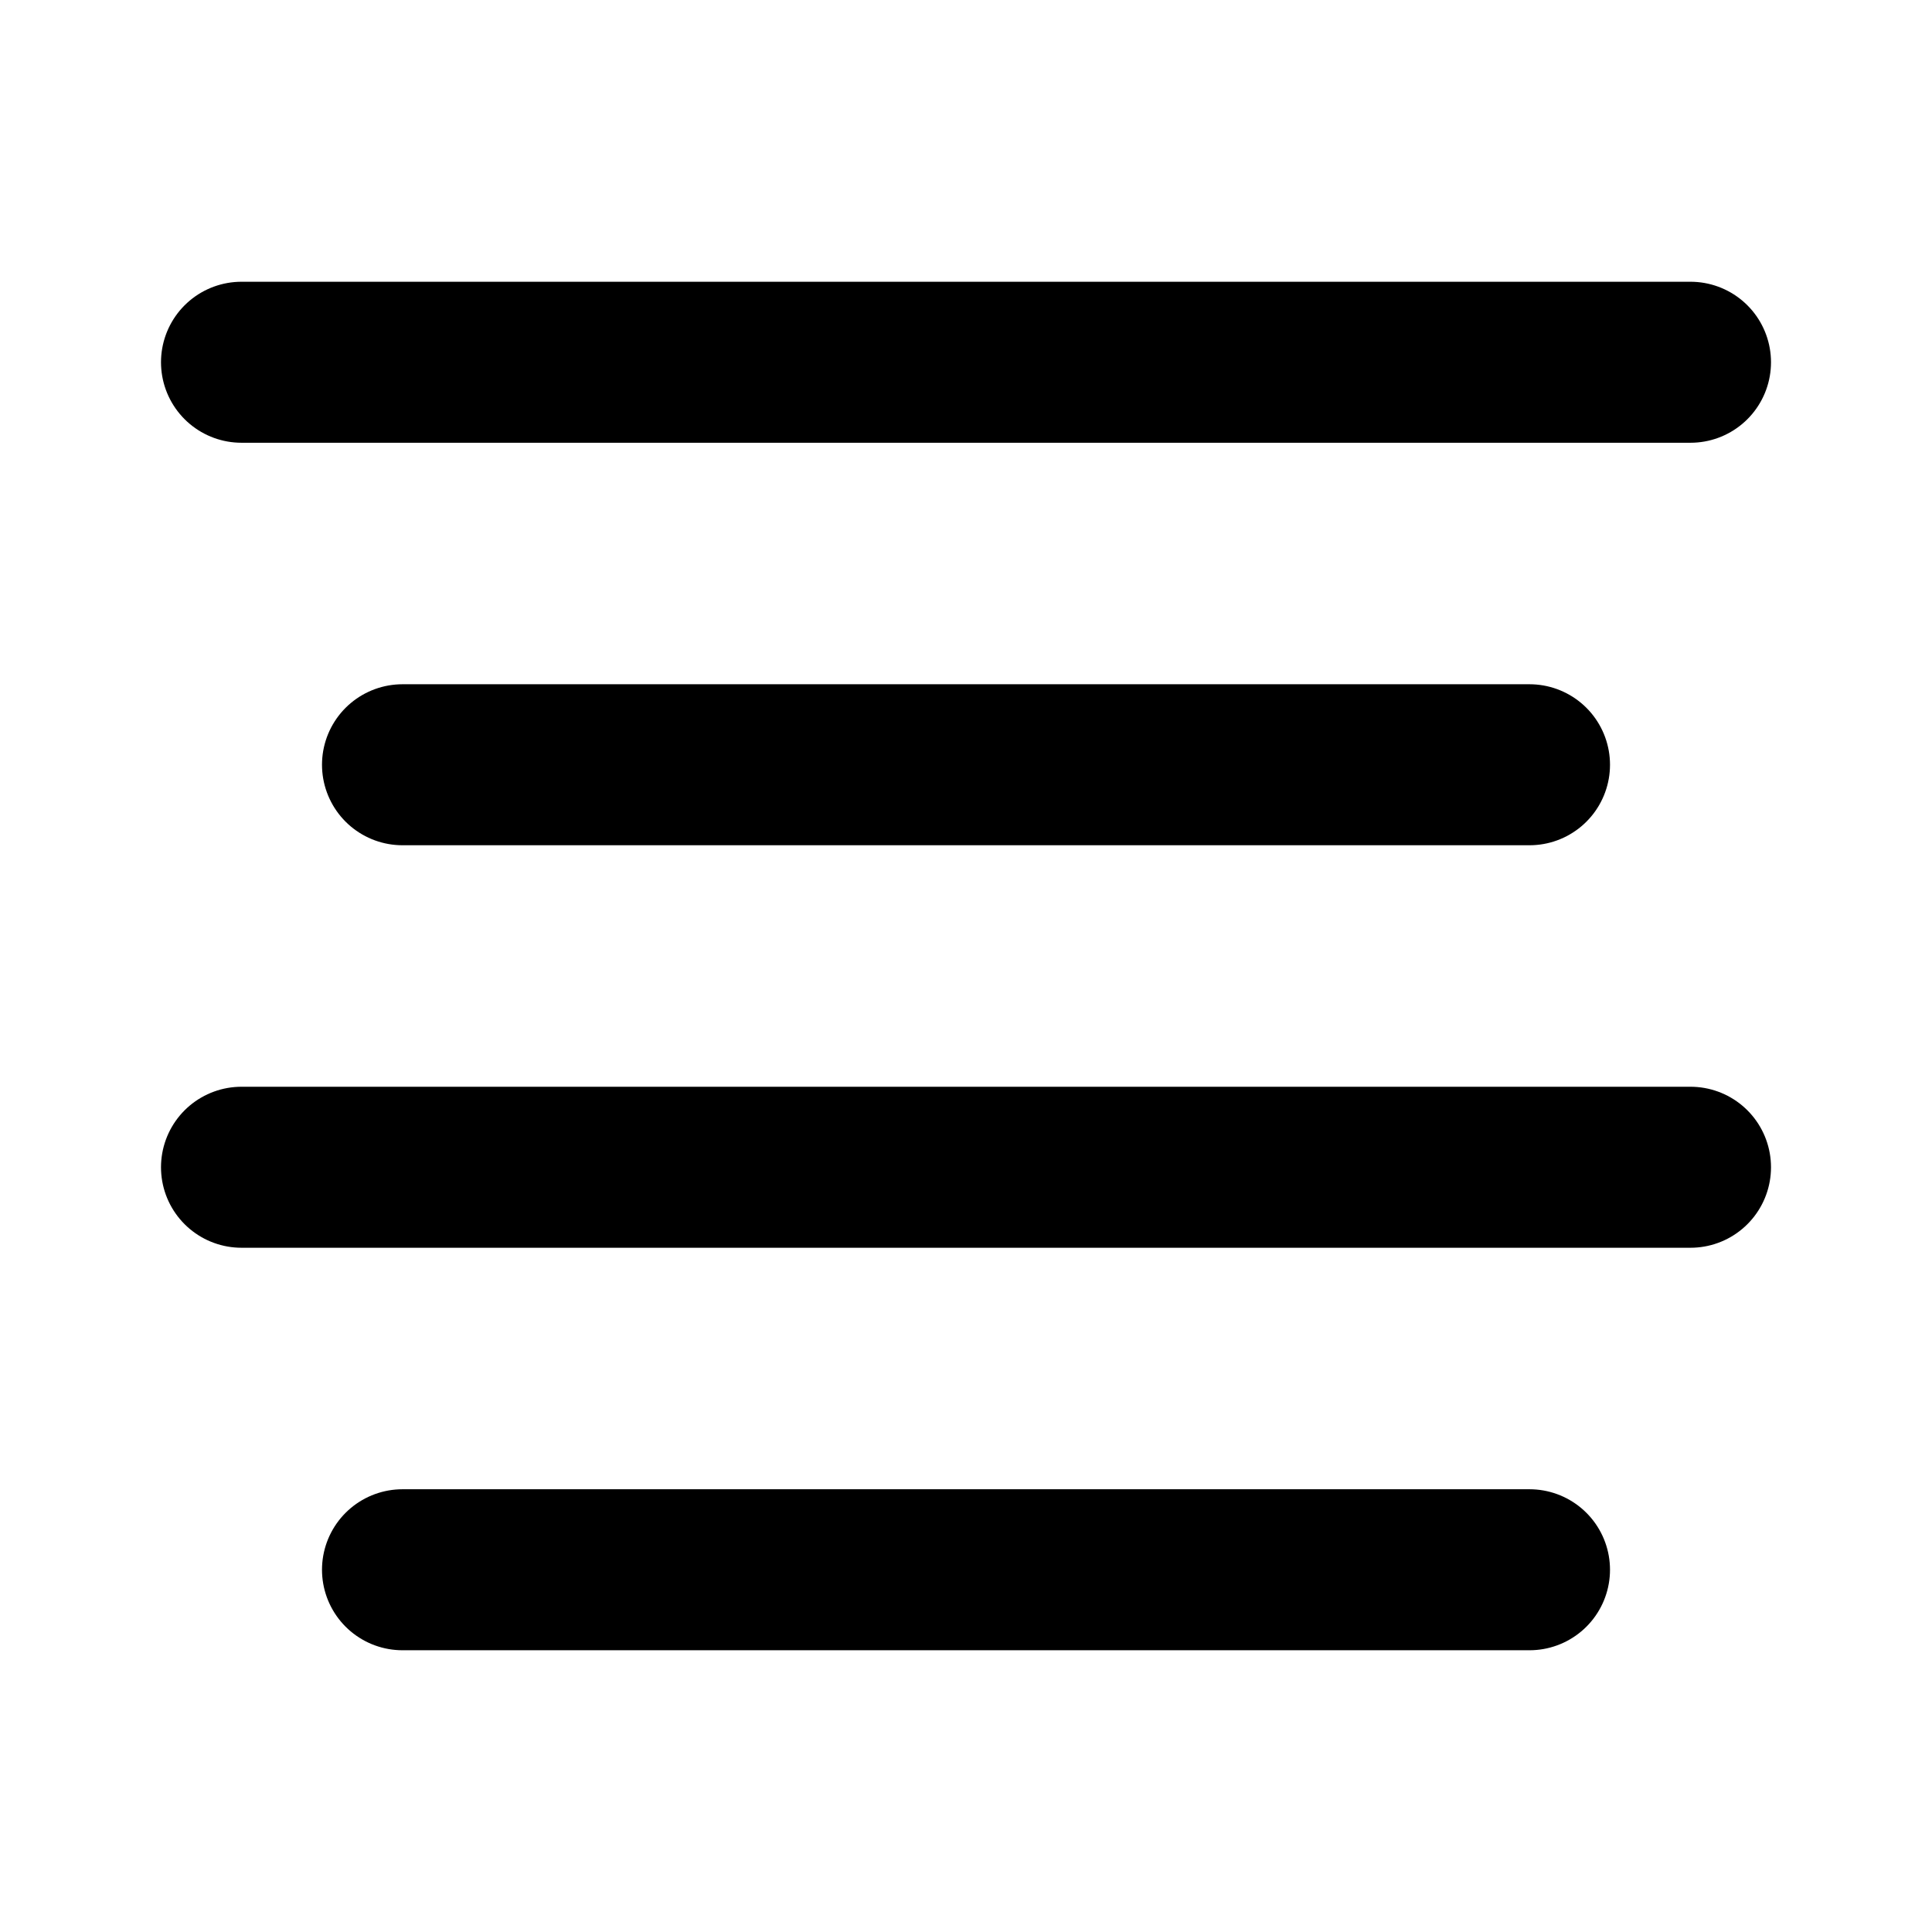
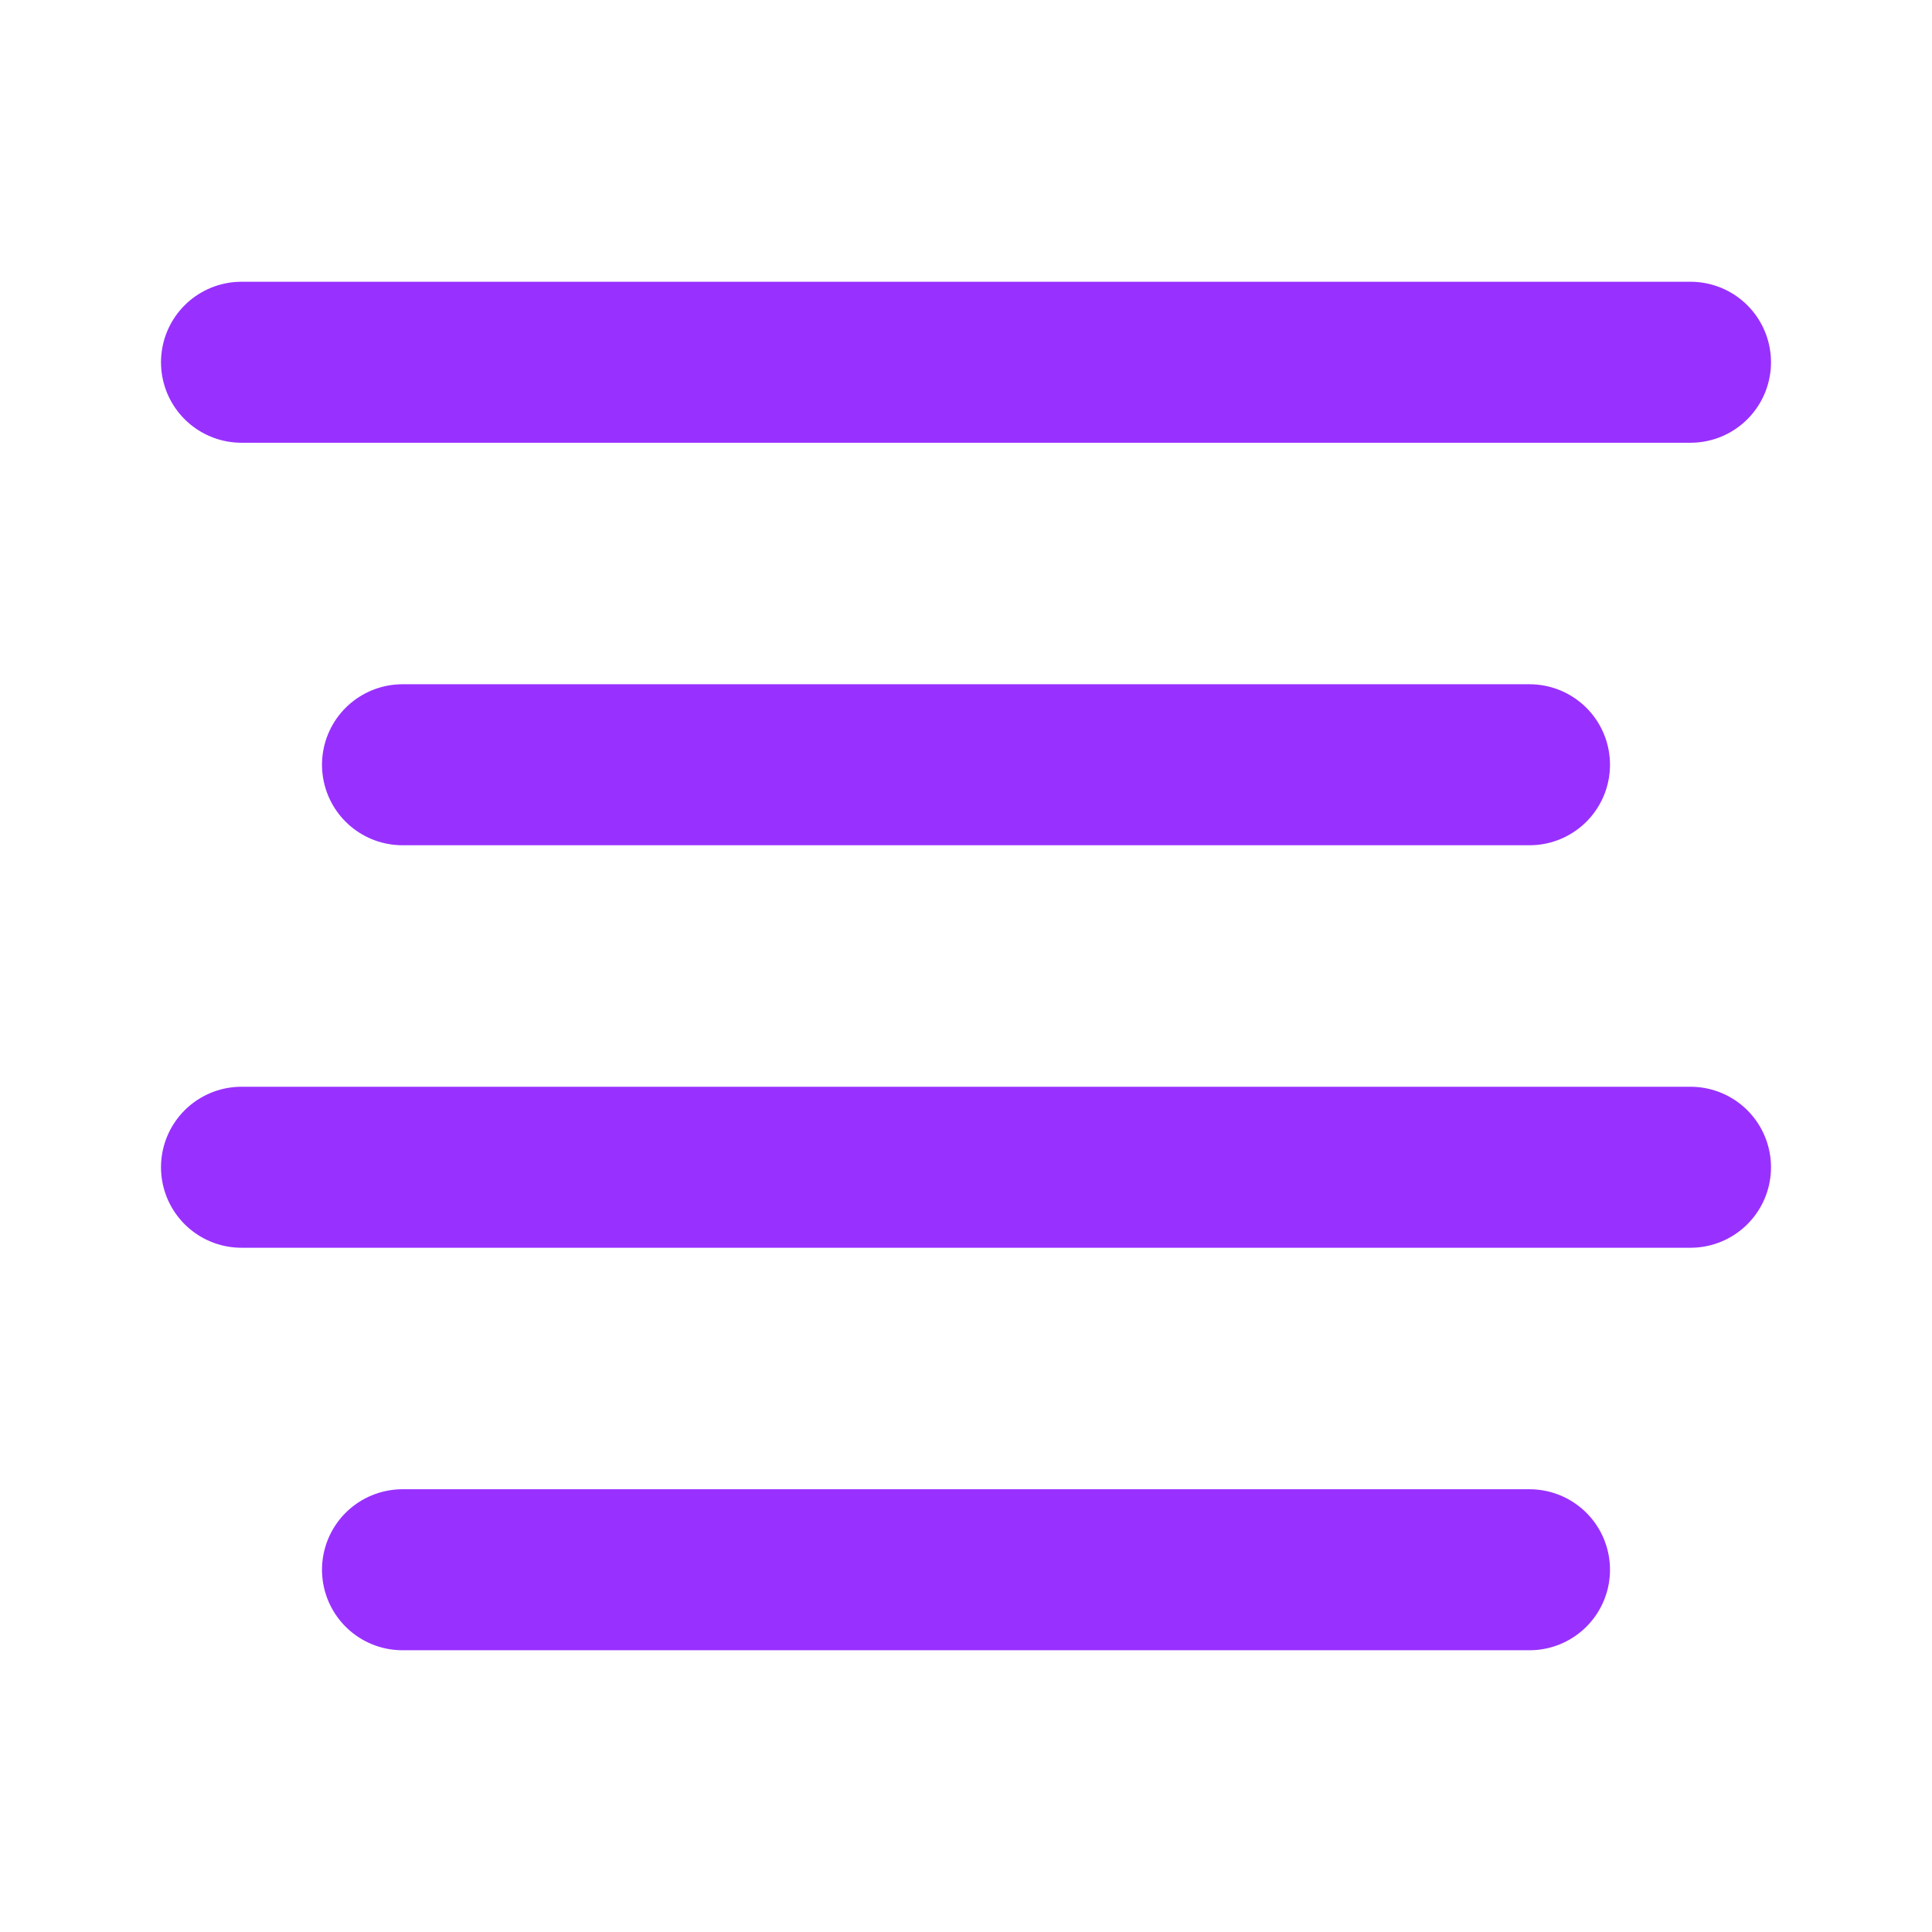
- <svg xmlns="http://www.w3.org/2000/svg" width="24" height="24" viewBox="0 0 24 24" fill="none" stroke="#000000" stroke-width="2" stroke-linecap="round" stroke-linejoin="round">
+ <svg xmlns="http://www.w3.org/2000/svg" width="24" height="24" viewBox="0 0 24 24" fill="none" stroke="#9831ff" stroke-width="2" stroke-linecap="round" stroke-linejoin="round">
  <path d="M19 9.5H5M21 4.5H3M21 14.5H3M19 19.5H5" />
</svg>
